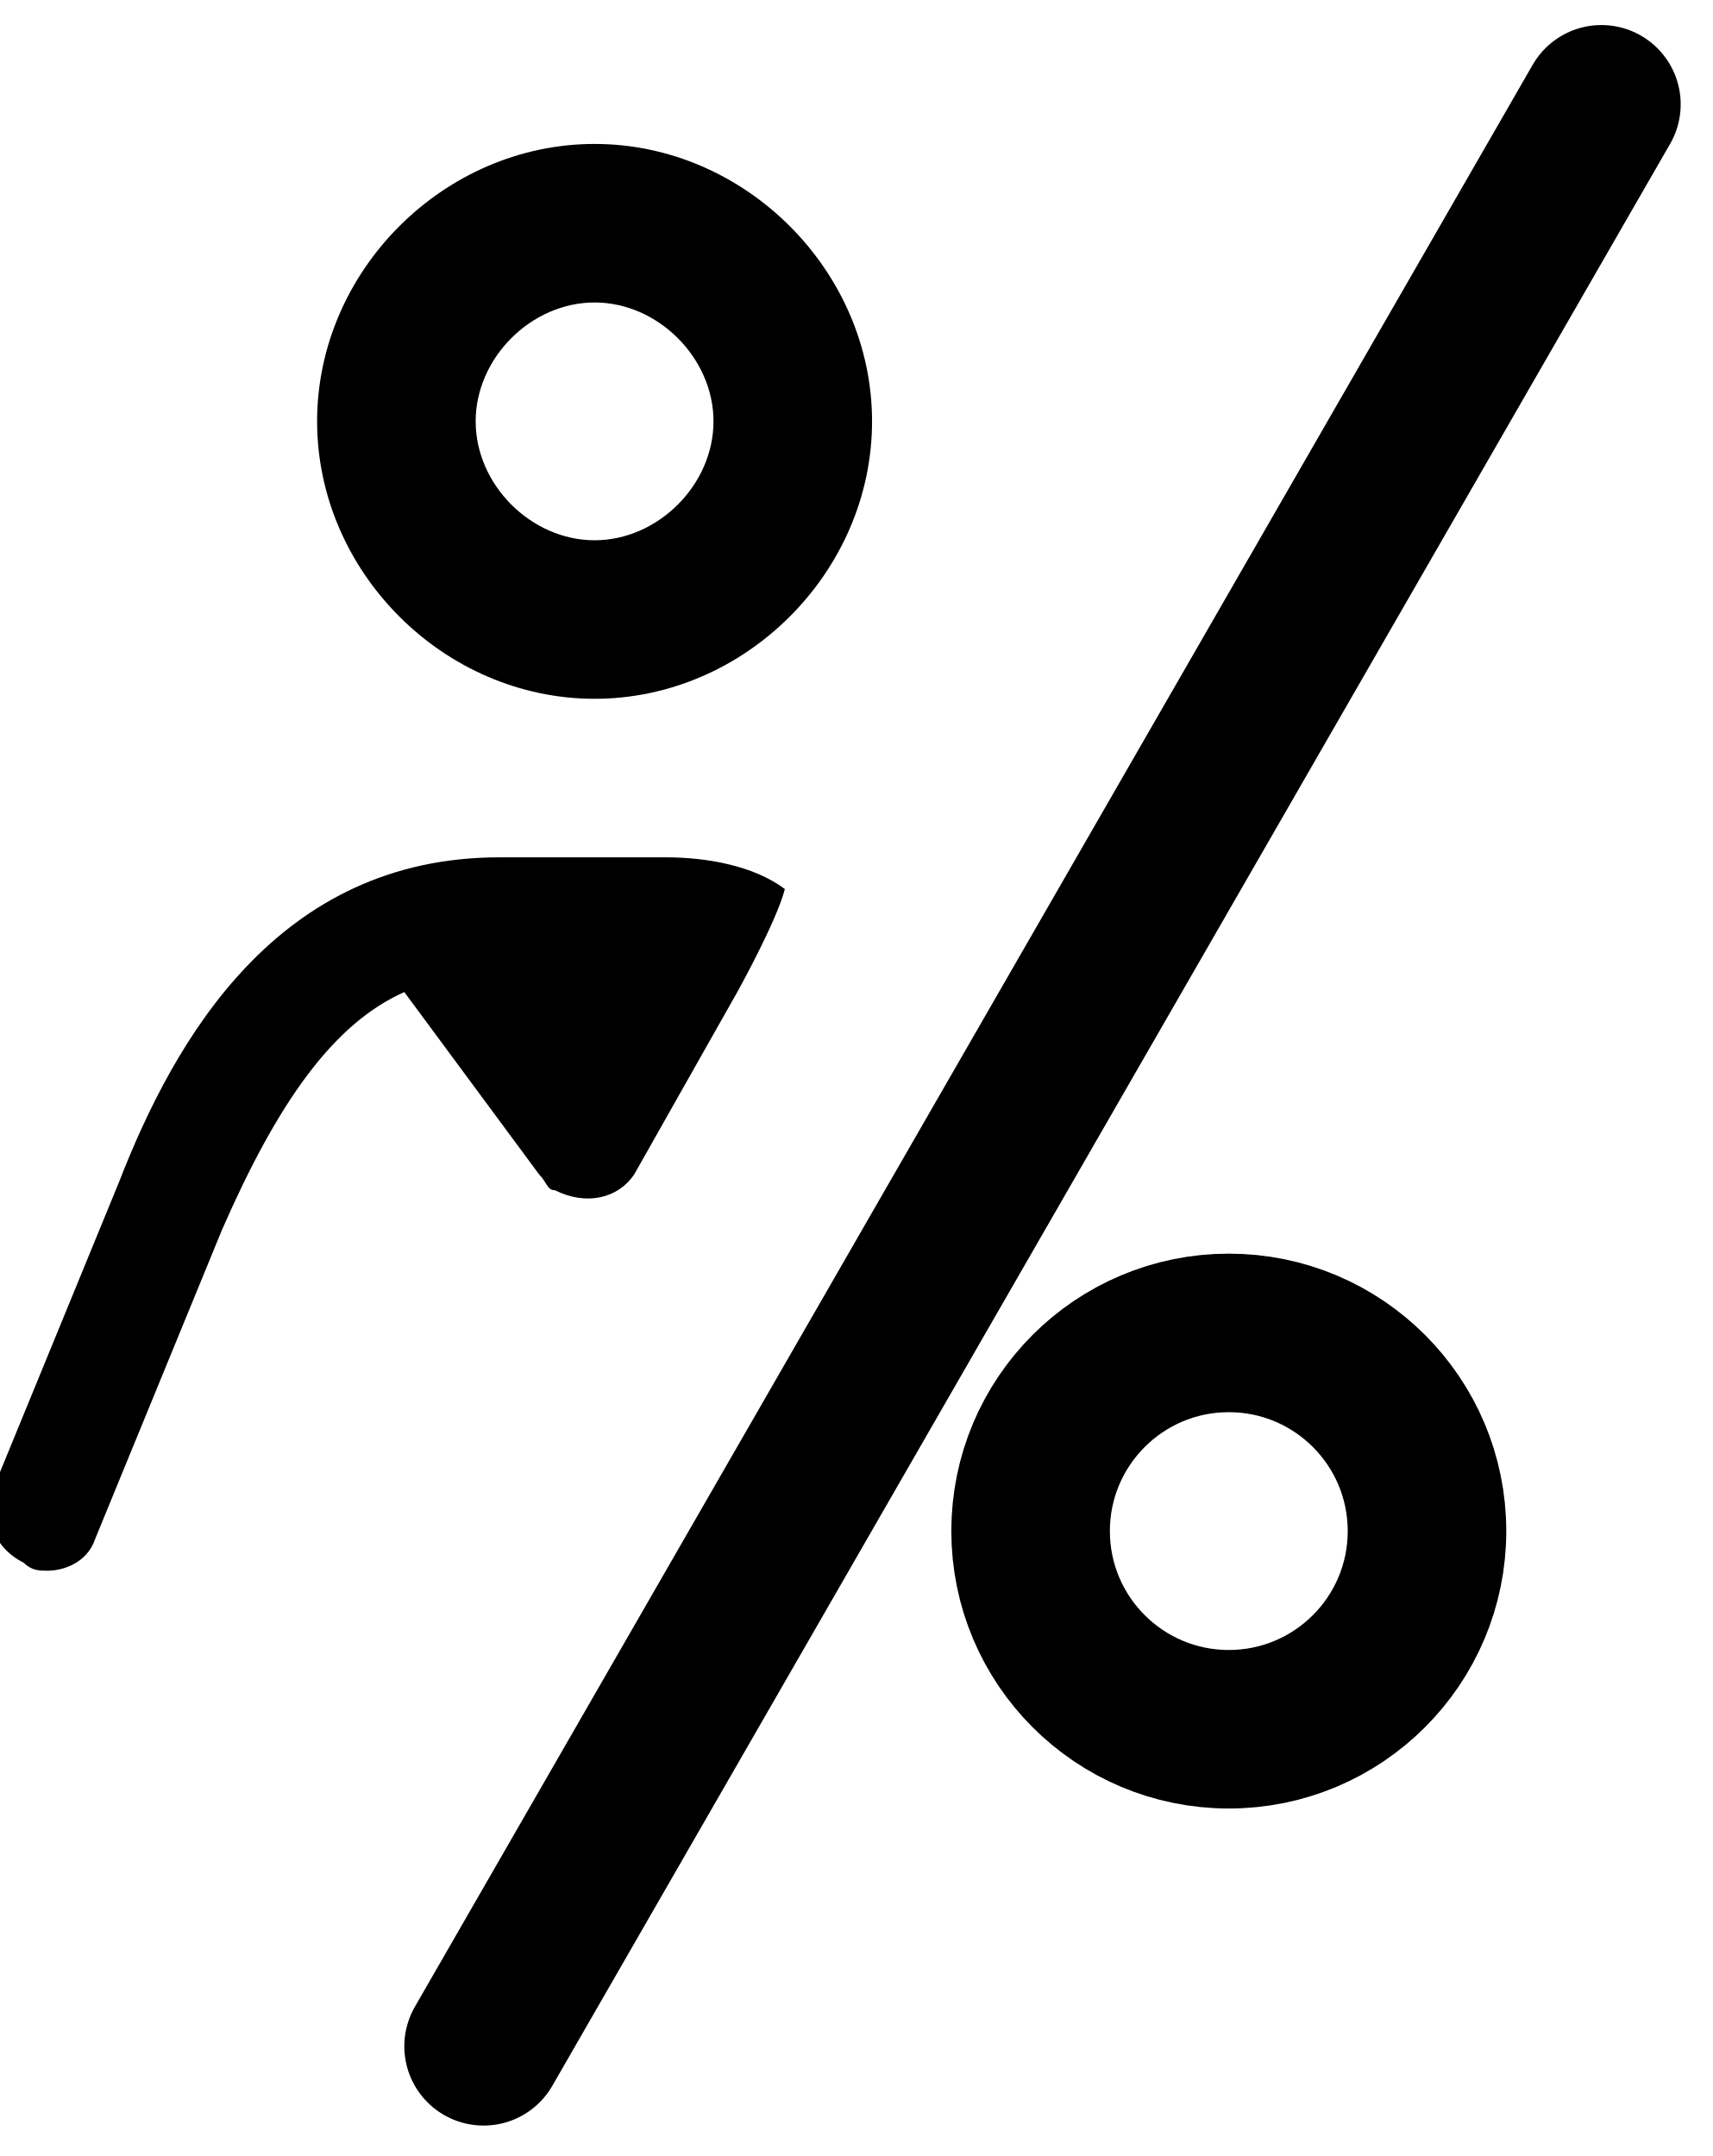
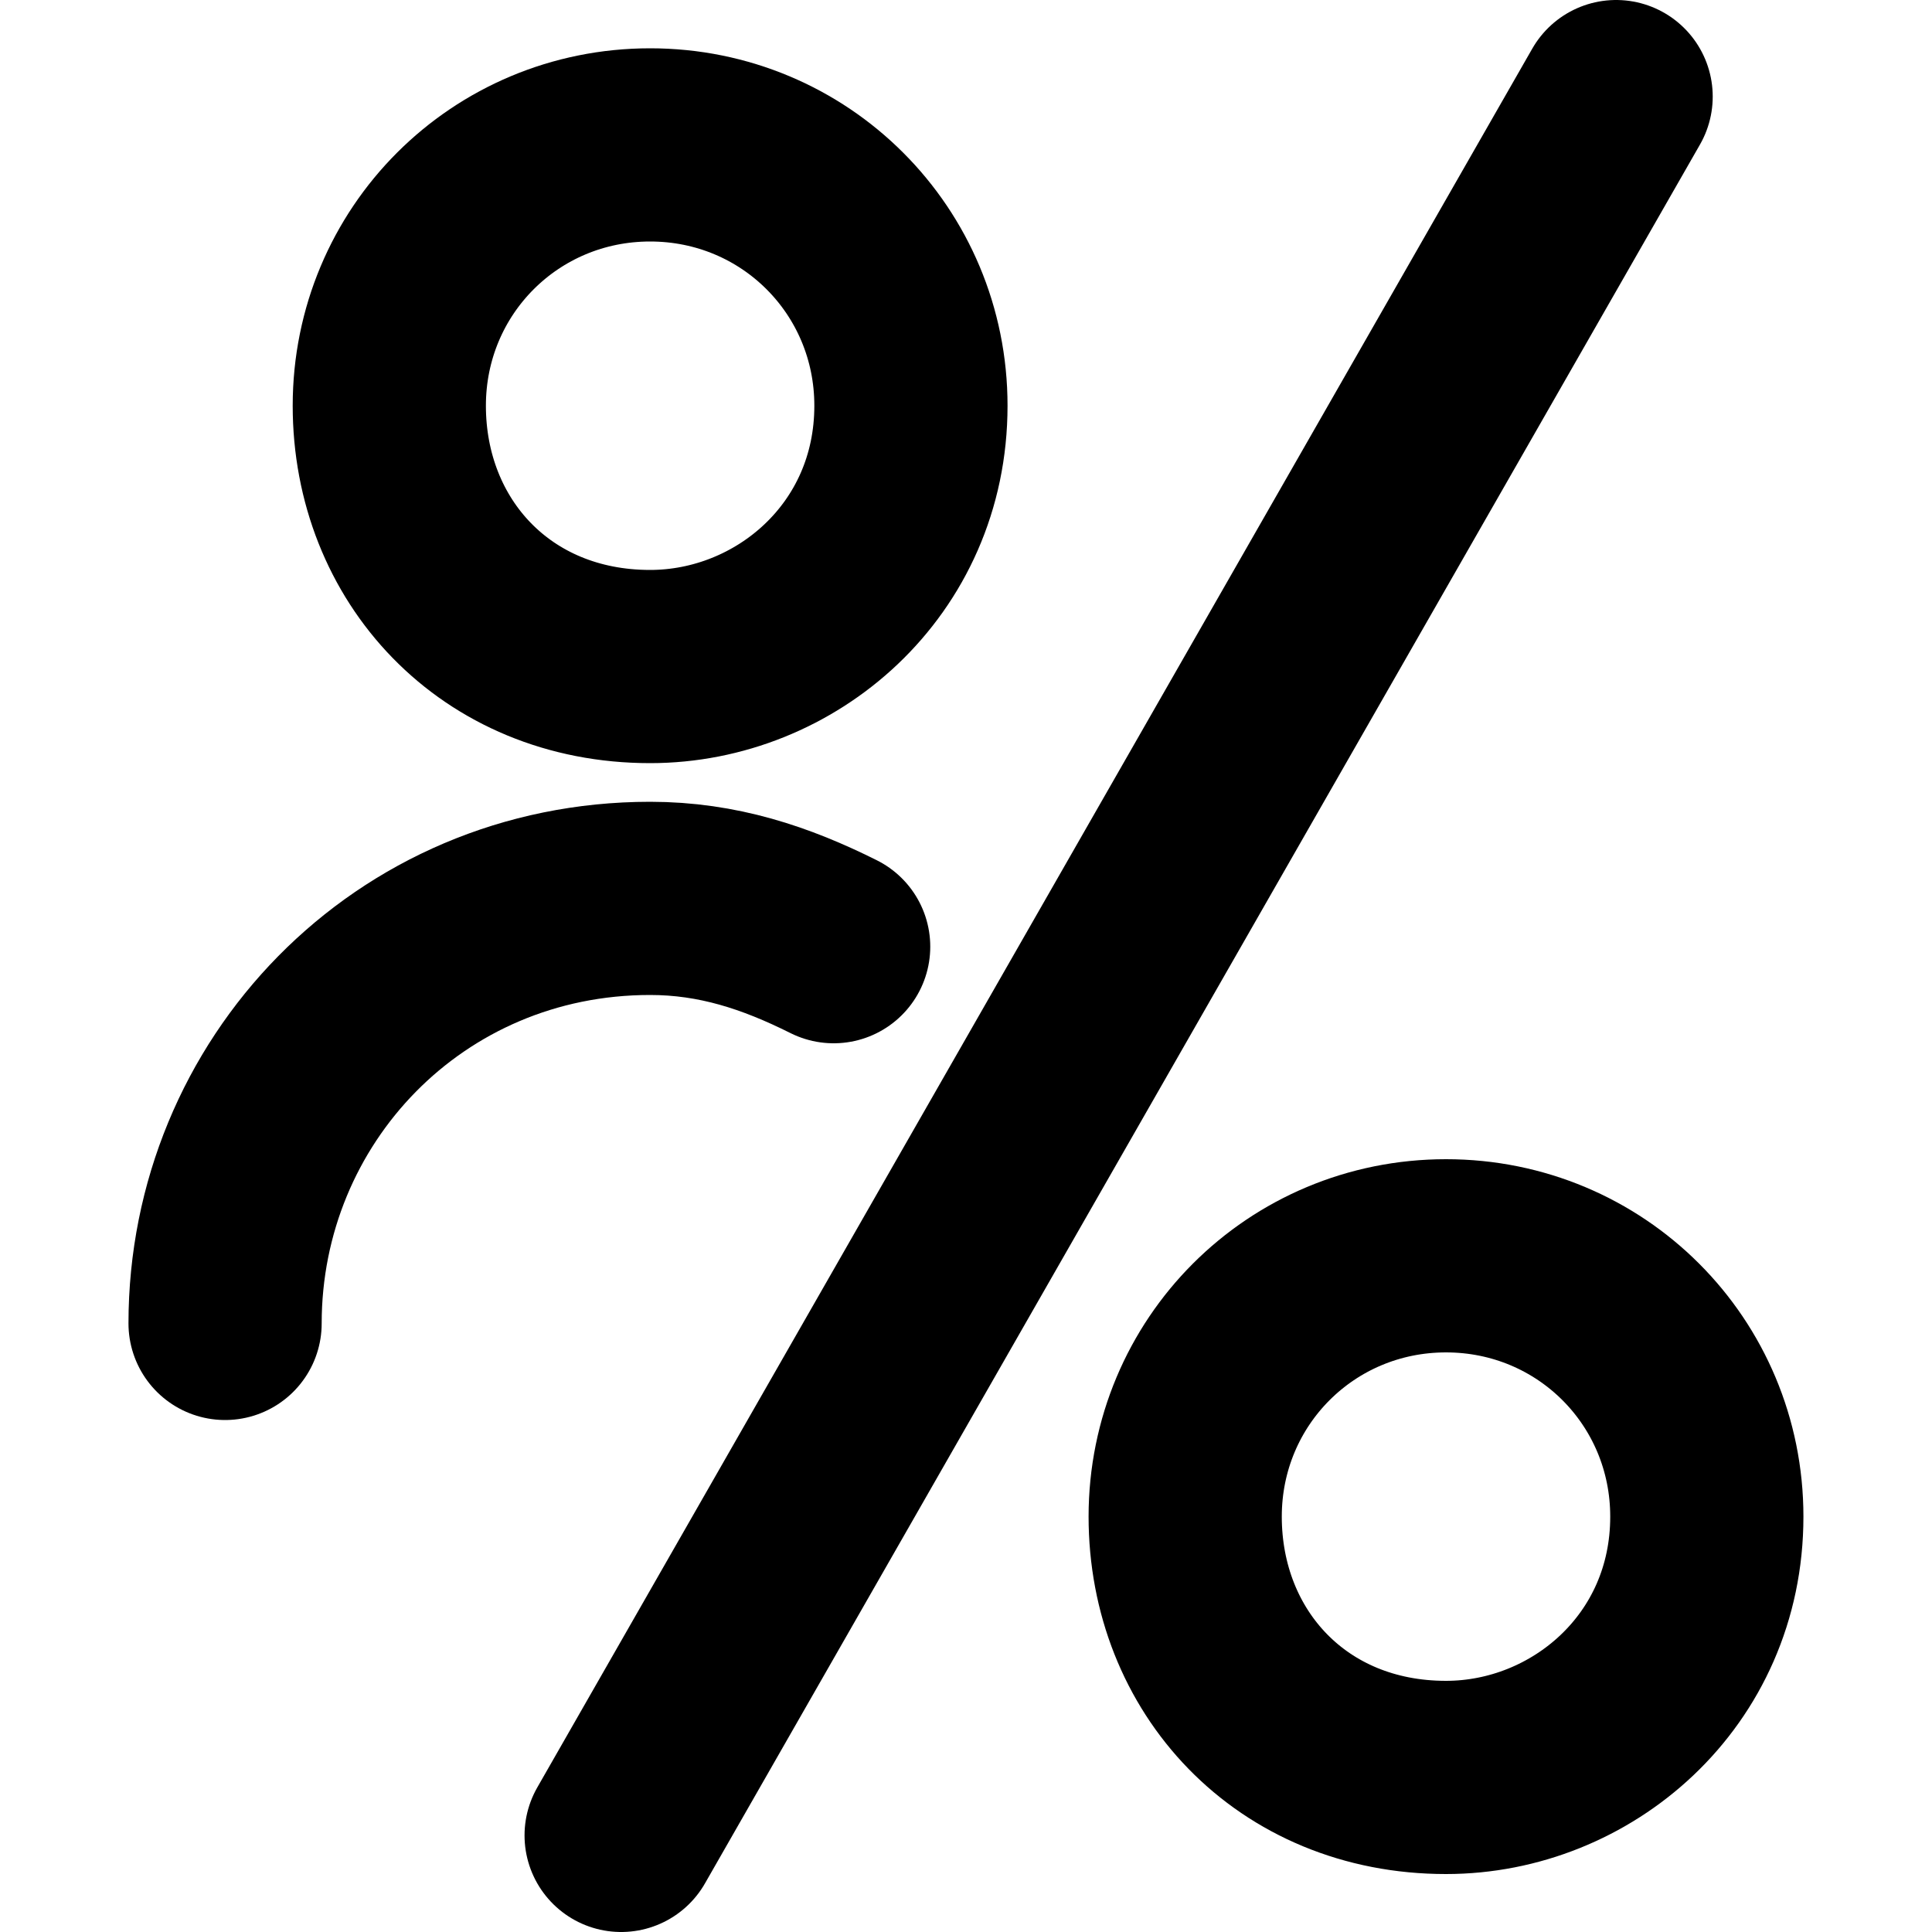
- <svg xmlns="http://www.w3.org/2000/svg" viewBox="0 0 21.6 27.2">
-   <path d="M9.3 12.516l-1.3 2.3c-.2.3-.6.4-1 .2-.1 0-.1-.1-.2-.2l-1.7-2.3c-.9.4-1.6 1.4-2.3 3l-1.6 3.9c-.1.3-.4.4-.6.4-.1 0-.2 0-.3-.1-.4-.2-.5-.6-.4-.9l1.6-3.9c.7-1.8 2-4.1 4.8-4.1h2.1c.5 0 1.1.1 1.5.4-.1.4-.6 1.3-.6 1.3zm-1.8-3.7c1.9 0 3.5-1.6 3.5-3.5s-1.6-3.5-3.5-3.5-3.5 1.6-3.5 3.5 1.6 3.5 3.5 3.5zm0-5c.8 0 1.5.7 1.5 1.5s-.7 1.5-1.5 1.5-1.5-.7-1.5-1.5.7-1.5 1.5-1.5z" fill="currentColor" />
-   <path fill="none" stroke="currentColor" stroke-width="2" stroke-linecap="round" d="M20.2 1.316l-14.1 24.5" />
-   <g transform="translate(12 15.816)" fill="none">
-     <circle cx="3.5" cy="3.5" r="3.5" />
-     <circle cx="3.5" cy="3.5" r="2.5" stroke="currentColor" stroke-width="2" />
+ <svg xmlns="http://www.w3.org/2000/svg" version="1.1" id="delegate-registration" x="0px" y="0px" viewBox="0 0 20 20" enable-background="new 0 0 20 20" xml:space="preserve">
+   <g>
+     <line fill="none" stroke="currentColor" stroke-width="2" stroke-linecap="round" x1="16.73" y1="1" x2="6.43" y2="19" />
+     <path fill="none" stroke="currentColor" stroke-width="2" stroke-linecap="round" stroke-linejoin="round" d="M6.73,6.9   c1.4,0,2.7-1.1,2.7-2.7c0-1.5-1.2-2.7-2.7-2.7S4.03,2.7,4.03,4.2l0,0C4.03,5.7,5.13,6.9,6.73,6.9   z" />
+     <path fill="none" stroke="currentColor" stroke-width="2" stroke-linecap="round" stroke-linejoin="round" d="M8.63,9.8   c-0.6-0.3-1.2-0.5-1.9-0.5c-2.5,0-4.4,2-4.4,4.4" />
+     <path fill="none" stroke="currentColor" stroke-width="2" stroke-linecap="round" stroke-linejoin="round" d="M14.969,18.4   c1.4,0,2.7-1.1,2.7-2.7c0-1.5-1.2-2.7-2.7-2.7s-2.7,1.2-2.7,2.7l0,0C12.269,17.2,13.369,18.4,14.969,18.4z" />
  </g>
</svg>
